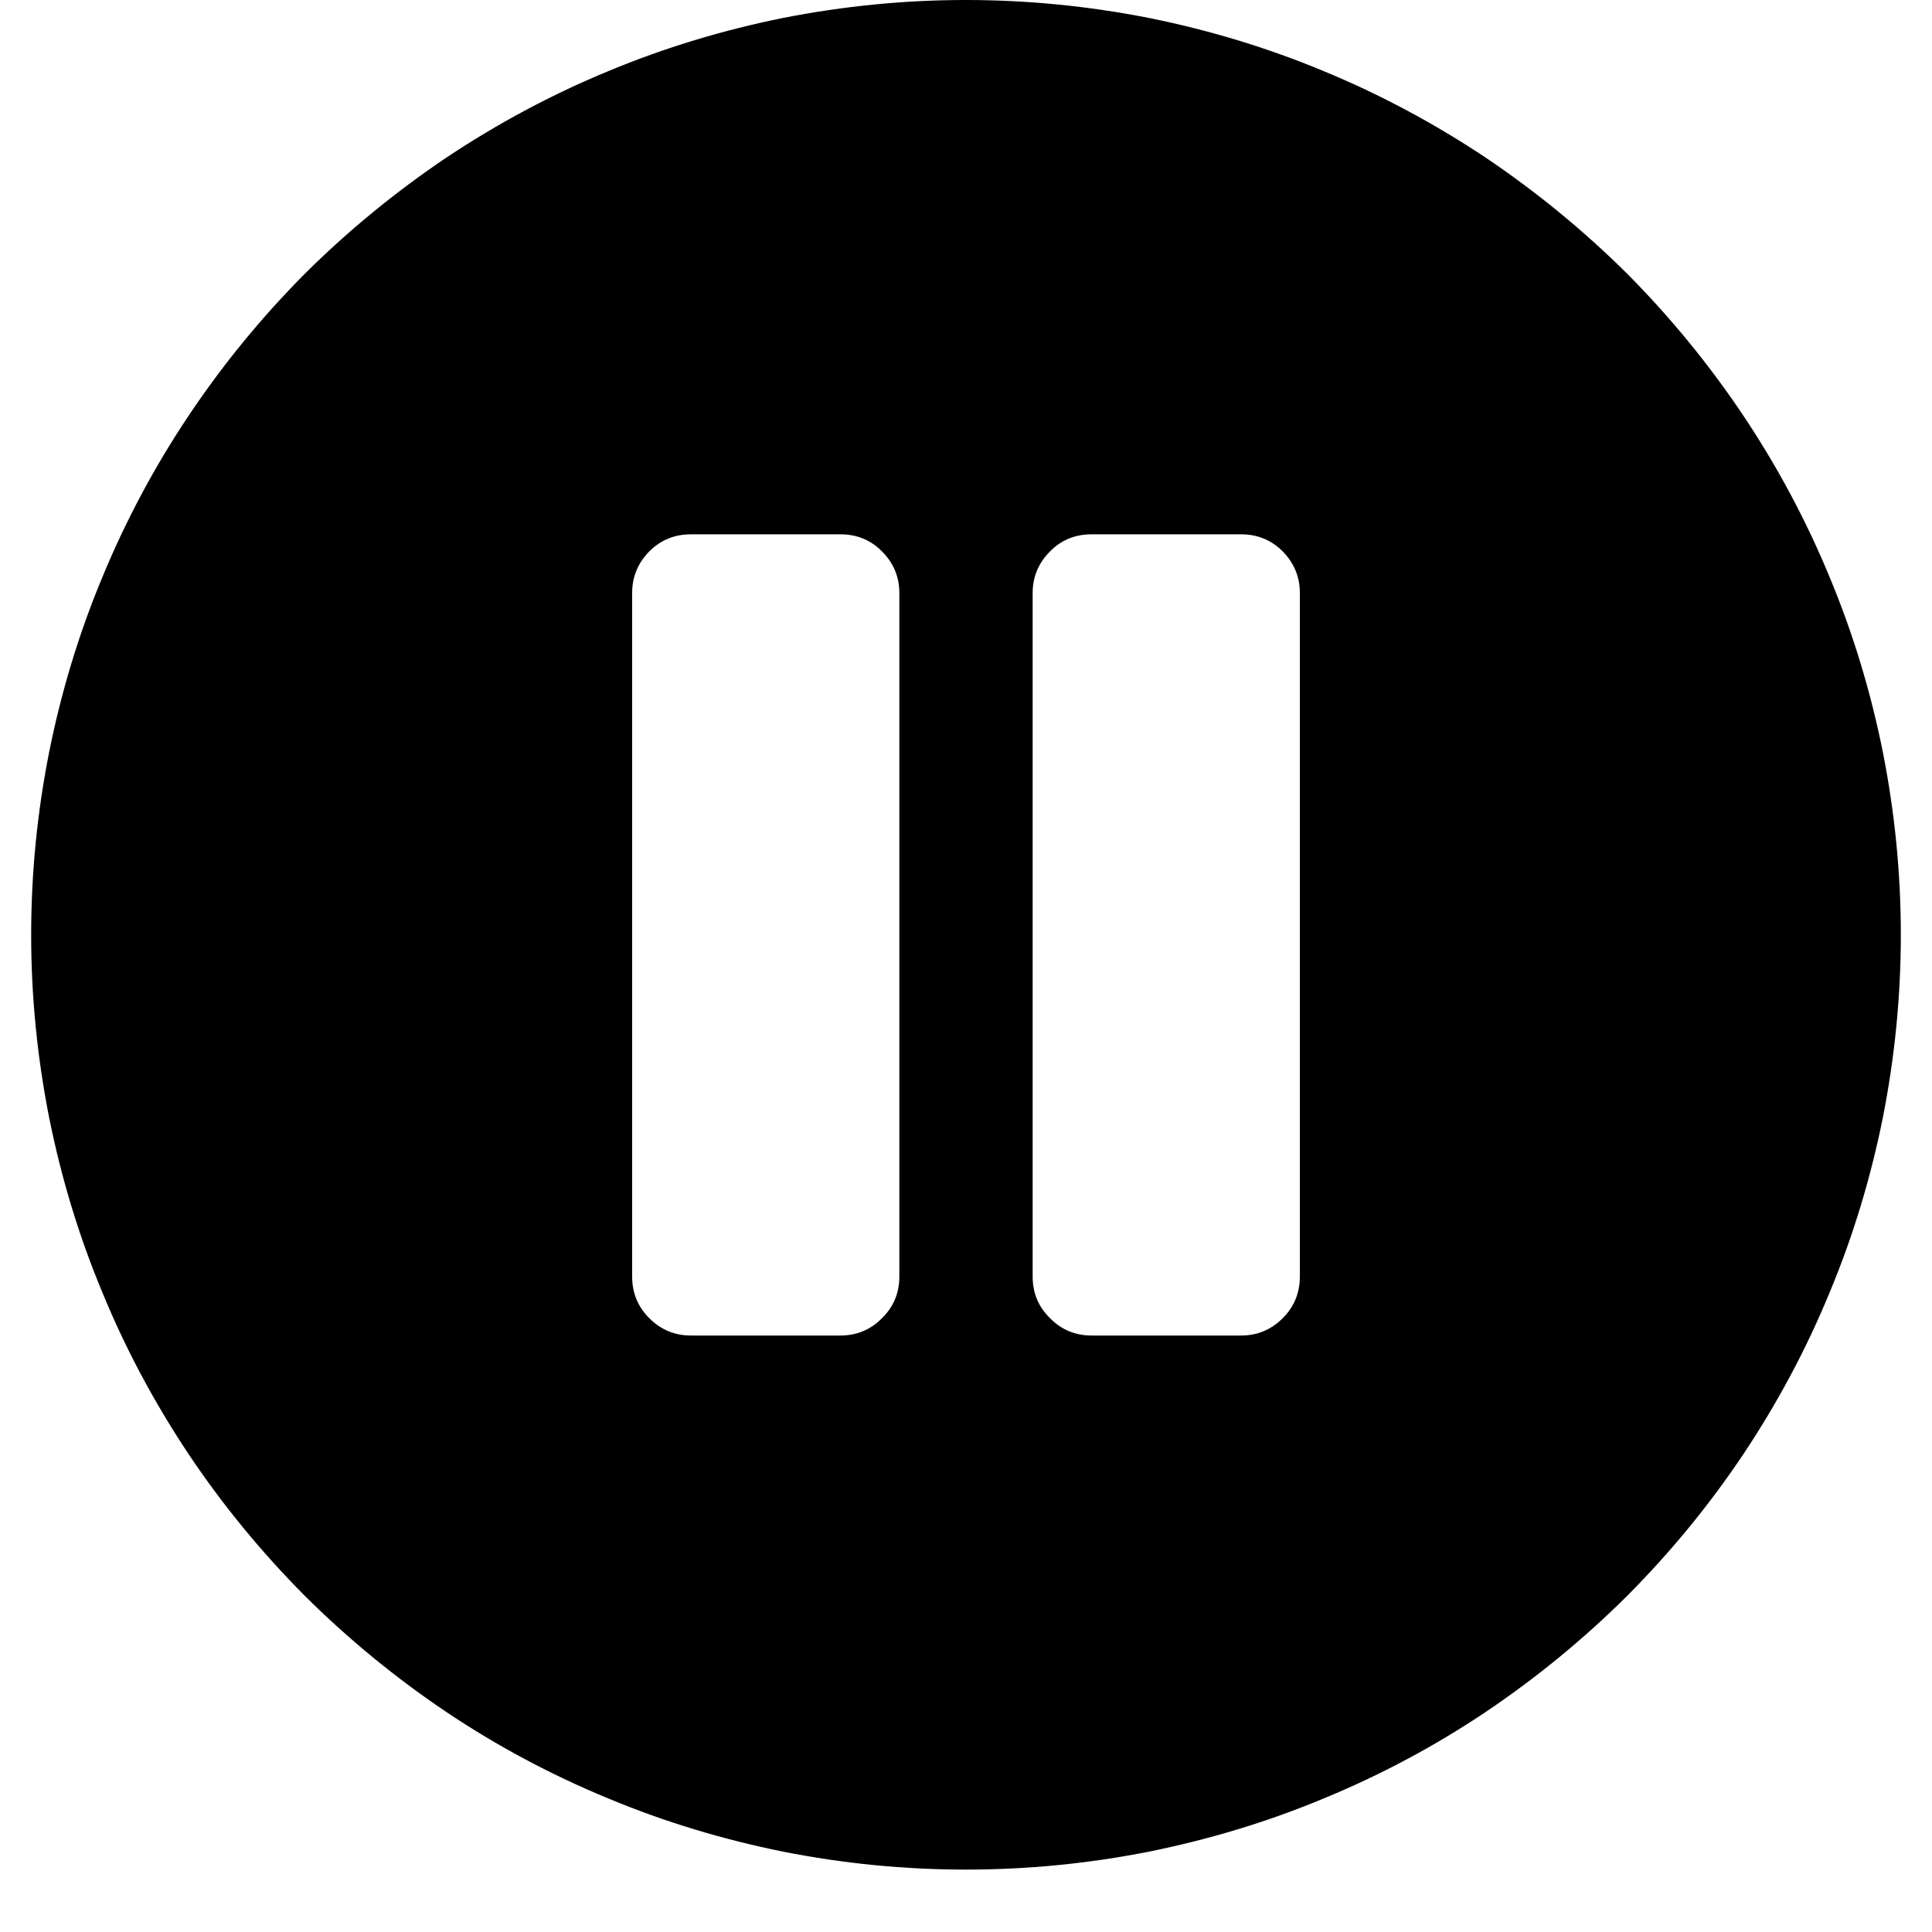
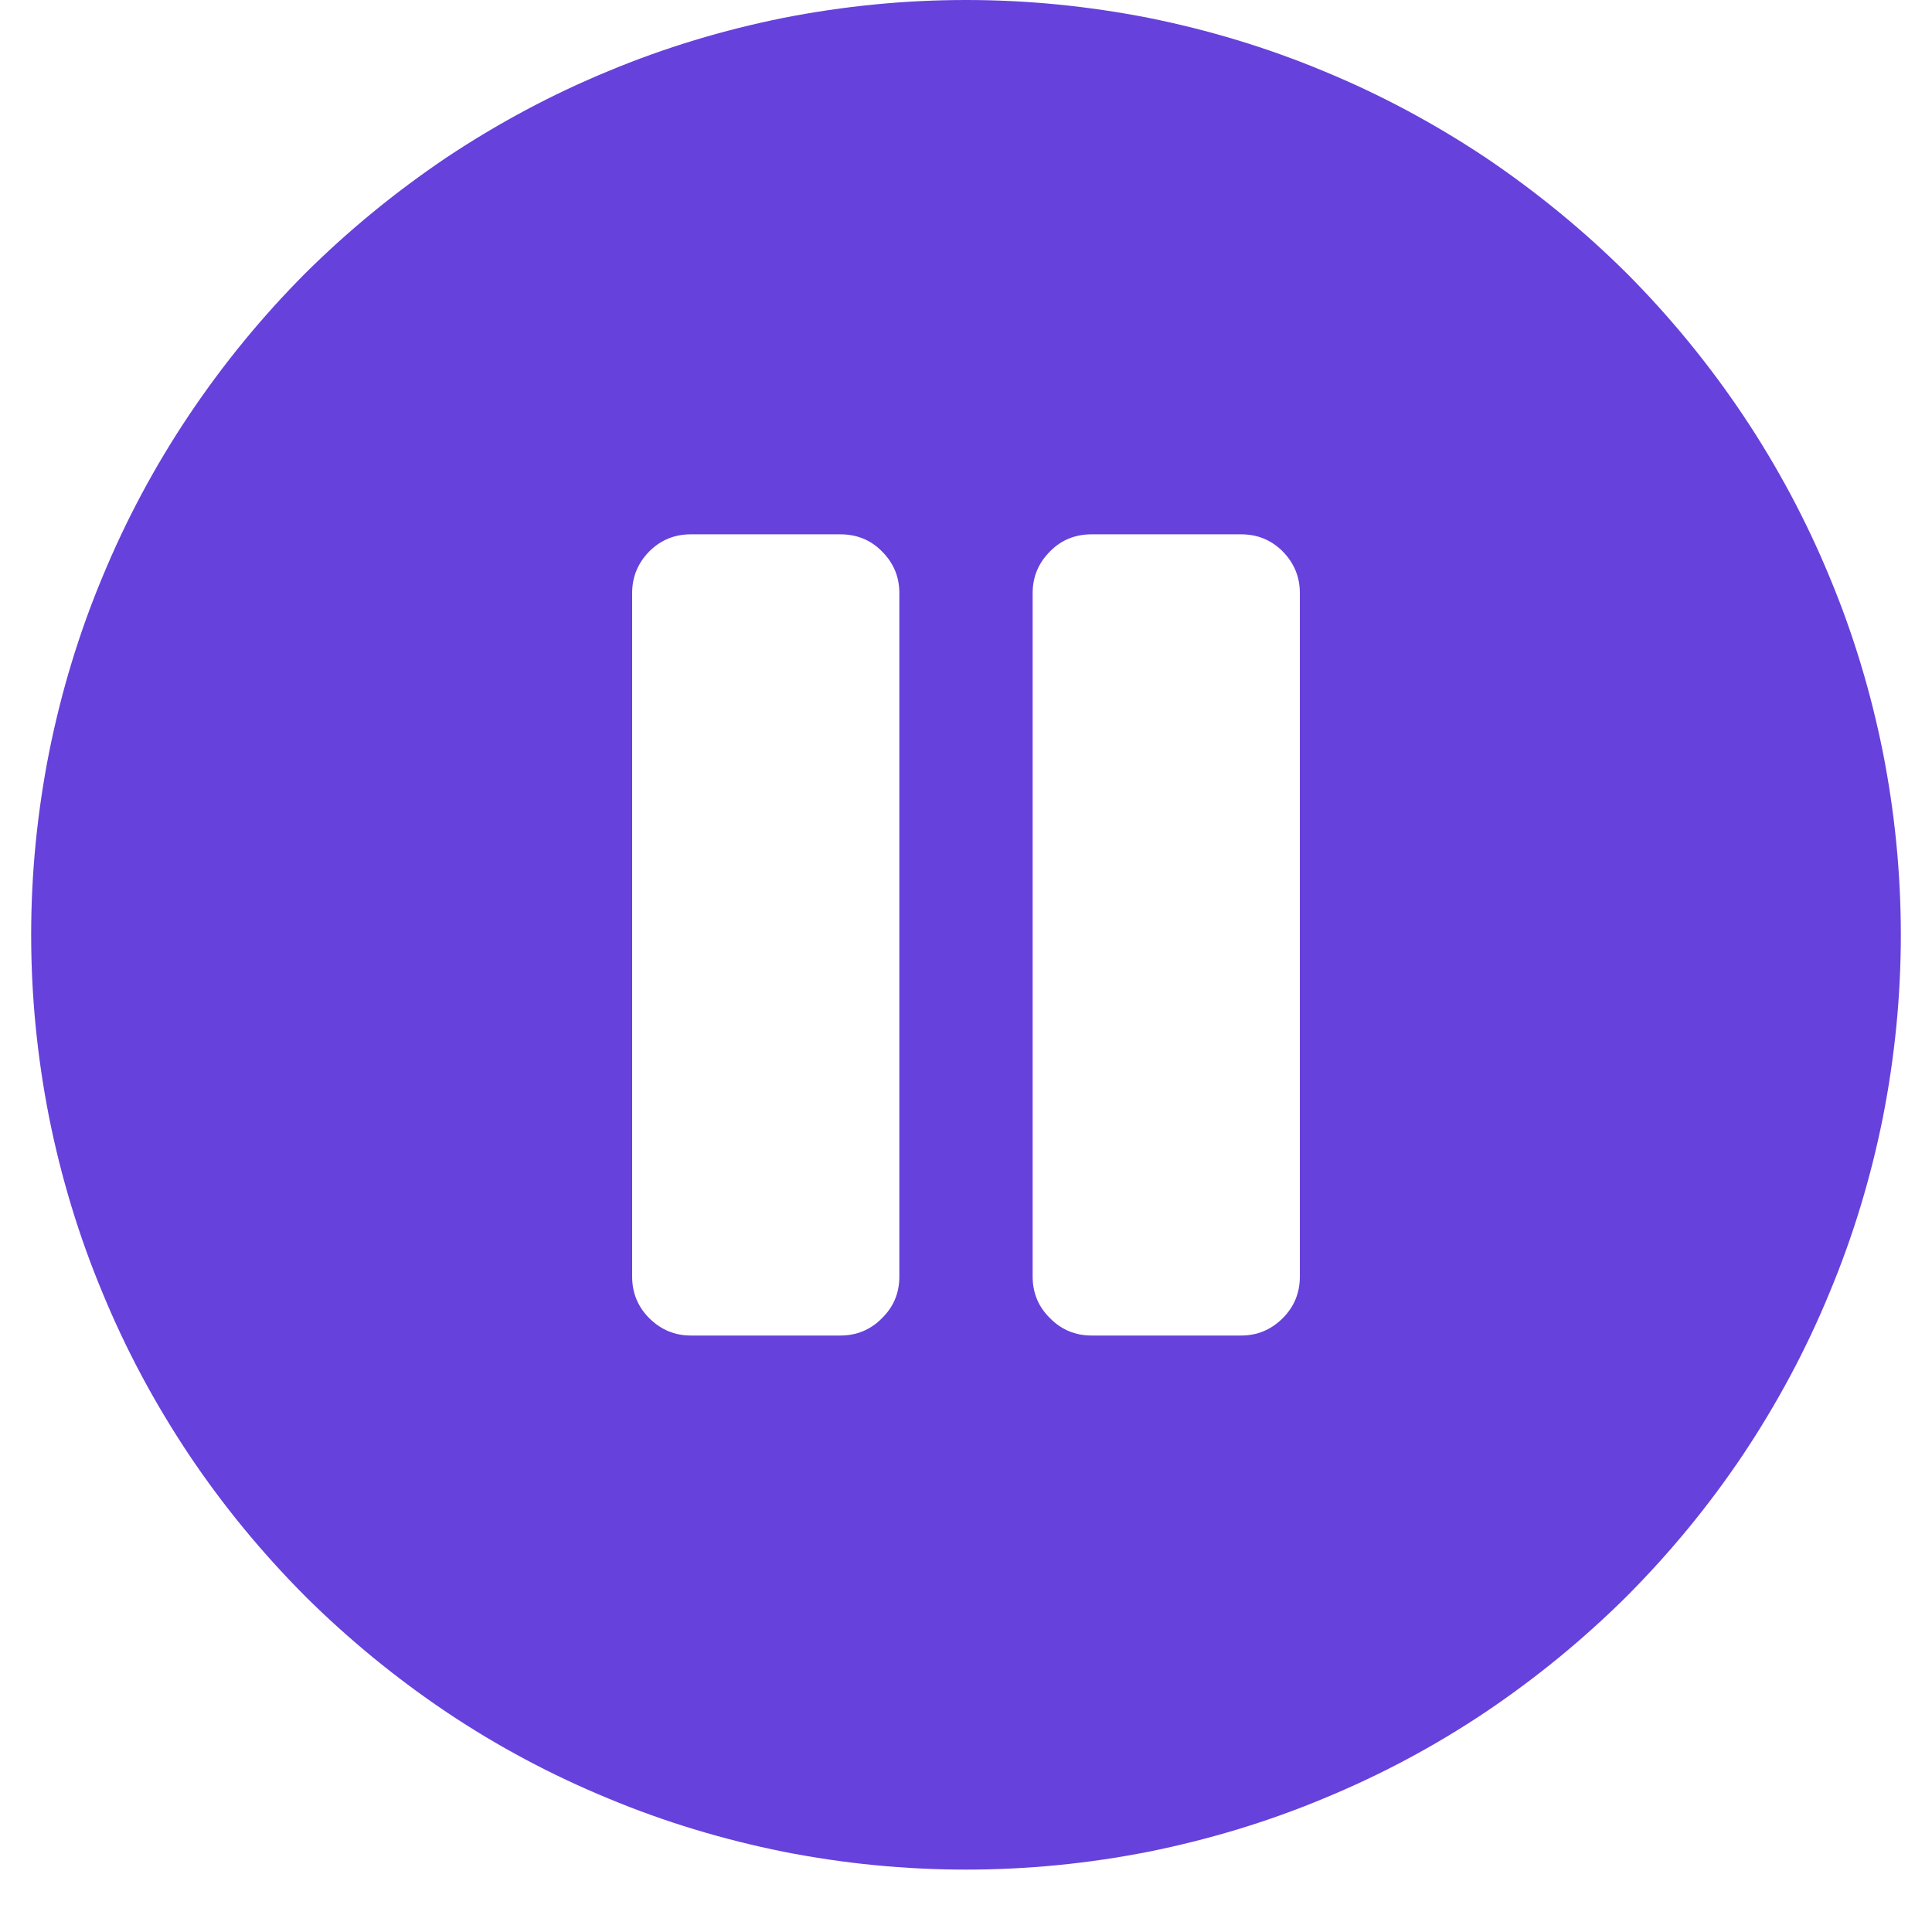
<svg xmlns="http://www.w3.org/2000/svg" width="30pt" height="30pt" viewBox="0 0 30 30" version="1.2">
  <defs>
    <clipPath id="clip1">
      <path d="M 0.484 0 L 29.516 0 L 29.516 29.031 L 0.484 29.031 Z M 0.484 0 " />
    </clipPath>
  </defs>
  <g id="surface1">
    <g clip-path="url(#clip1)" clip-rule="nonzero">
-       <path style=" stroke:none;fill-rule:nonzero;fill:rgb(0%,0%,0%);fill-opacity:1;" d="M 15 0 C 14.047 0 13.102 0.094 12.168 0.277 C 11.234 0.465 10.324 0.738 9.445 1.105 C 8.562 1.469 7.727 1.918 6.934 2.445 C 6.145 2.977 5.41 3.578 4.734 4.25 C 4.062 4.926 3.461 5.66 2.93 6.453 C 2.402 7.242 1.953 8.082 1.59 8.961 C 1.223 9.84 0.949 10.75 0.762 11.684 C 0.578 12.617 0.484 13.562 0.484 14.516 C 0.484 15.469 0.578 16.414 0.762 17.348 C 0.949 18.281 1.223 19.191 1.59 20.07 C 1.953 20.953 2.402 21.789 2.93 22.582 C 3.461 23.375 4.062 24.105 4.734 24.781 C 5.41 25.453 6.145 26.055 6.934 26.586 C 7.727 27.117 8.562 27.562 9.445 27.926 C 10.324 28.293 11.234 28.566 12.168 28.754 C 13.102 28.938 14.047 29.031 15 29.031 C 15.953 29.031 16.898 28.938 17.832 28.754 C 18.766 28.566 19.676 28.293 20.555 27.926 C 21.438 27.562 22.273 27.117 23.066 26.586 C 23.855 26.055 24.59 25.453 25.266 24.781 C 25.938 24.105 26.539 23.375 27.07 22.582 C 27.598 21.789 28.047 20.953 28.41 20.07 C 28.777 19.191 29.051 18.281 29.238 17.348 C 29.422 16.414 29.516 15.469 29.516 14.516 C 29.516 13.562 29.422 12.617 29.238 11.684 C 29.051 10.75 28.777 9.84 28.41 8.961 C 28.047 8.082 27.598 7.242 27.07 6.453 C 26.539 5.66 25.938 4.926 25.266 4.25 C 24.59 3.578 23.855 2.977 23.066 2.445 C 22.273 1.918 21.438 1.469 20.555 1.105 C 19.676 0.738 18.766 0.465 17.832 0.277 C 16.898 0.094 15.953 0 15 0 Z M 13.965 19.824 C 13.965 20.078 13.875 20.293 13.695 20.469 C 13.52 20.648 13.301 20.738 13.051 20.738 L 10.727 20.738 C 10.477 20.738 10.262 20.648 10.082 20.469 C 9.906 20.293 9.816 20.078 9.816 19.824 L 9.816 9.207 C 9.816 8.957 9.906 8.742 10.082 8.562 C 10.262 8.383 10.477 8.297 10.727 8.297 L 13.051 8.297 C 13.301 8.297 13.52 8.383 13.695 8.562 C 13.875 8.742 13.965 8.957 13.965 9.207 Z M 20.184 19.824 C 20.184 20.078 20.094 20.293 19.918 20.469 C 19.738 20.648 19.523 20.738 19.273 20.738 L 16.949 20.738 C 16.699 20.738 16.48 20.648 16.305 20.469 C 16.125 20.293 16.035 20.078 16.035 19.824 L 16.035 9.207 C 16.035 8.957 16.125 8.742 16.305 8.562 C 16.48 8.383 16.699 8.297 16.949 8.297 L 19.273 8.297 C 19.523 8.297 19.738 8.383 19.918 8.562 C 20.094 8.742 20.184 8.957 20.184 9.207 Z M 20.184 19.824 " />
+       <path style=" stroke:none;fill-rule:nonzero;fill:rgb(102, 65, 219);fill-opacity:1;" d="M 15 0 C 14.047 0 13.102 0.094 12.168 0.277 C 11.234 0.465 10.324 0.738 9.445 1.105 C 8.562 1.469 7.727 1.918 6.934 2.445 C 6.145 2.977 5.41 3.578 4.734 4.25 C 4.062 4.926 3.461 5.66 2.93 6.453 C 2.402 7.242 1.953 8.082 1.59 8.961 C 1.223 9.84 0.949 10.75 0.762 11.684 C 0.578 12.617 0.484 13.562 0.484 14.516 C 0.484 15.469 0.578 16.414 0.762 17.348 C 0.949 18.281 1.223 19.191 1.59 20.07 C 1.953 20.953 2.402 21.789 2.93 22.582 C 3.461 23.375 4.062 24.105 4.734 24.781 C 5.41 25.453 6.145 26.055 6.934 26.586 C 7.727 27.117 8.562 27.562 9.445 27.926 C 10.324 28.293 11.234 28.566 12.168 28.754 C 13.102 28.938 14.047 29.031 15 29.031 C 15.953 29.031 16.898 28.938 17.832 28.754 C 18.766 28.566 19.676 28.293 20.555 27.926 C 21.438 27.562 22.273 27.117 23.066 26.586 C 23.855 26.055 24.59 25.453 25.266 24.781 C 25.938 24.105 26.539 23.375 27.07 22.582 C 27.598 21.789 28.047 20.953 28.41 20.07 C 28.777 19.191 29.051 18.281 29.238 17.348 C 29.422 16.414 29.516 15.469 29.516 14.516 C 29.516 13.562 29.422 12.617 29.238 11.684 C 29.051 10.75 28.777 9.84 28.41 8.961 C 28.047 8.082 27.598 7.242 27.07 6.453 C 26.539 5.66 25.938 4.926 25.266 4.25 C 24.59 3.578 23.855 2.977 23.066 2.445 C 22.273 1.918 21.438 1.469 20.555 1.105 C 19.676 0.738 18.766 0.465 17.832 0.277 C 16.898 0.094 15.953 0 15 0 Z M 13.965 19.824 C 13.965 20.078 13.875 20.293 13.695 20.469 C 13.52 20.648 13.301 20.738 13.051 20.738 L 10.727 20.738 C 10.477 20.738 10.262 20.648 10.082 20.469 C 9.906 20.293 9.816 20.078 9.816 19.824 L 9.816 9.207 C 9.816 8.957 9.906 8.742 10.082 8.562 C 10.262 8.383 10.477 8.297 10.727 8.297 L 13.051 8.297 C 13.301 8.297 13.52 8.383 13.695 8.562 C 13.875 8.742 13.965 8.957 13.965 9.207 Z M 20.184 19.824 C 20.184 20.078 20.094 20.293 19.918 20.469 C 19.738 20.648 19.523 20.738 19.273 20.738 L 16.949 20.738 C 16.699 20.738 16.48 20.648 16.305 20.469 C 16.125 20.293 16.035 20.078 16.035 19.824 L 16.035 9.207 C 16.035 8.957 16.125 8.742 16.305 8.562 C 16.48 8.383 16.699 8.297 16.949 8.297 L 19.273 8.297 C 19.523 8.297 19.738 8.383 19.918 8.562 C 20.094 8.742 20.184 8.957 20.184 9.207 Z M 20.184 19.824 " />
    </g>
  </g>
</svg>
